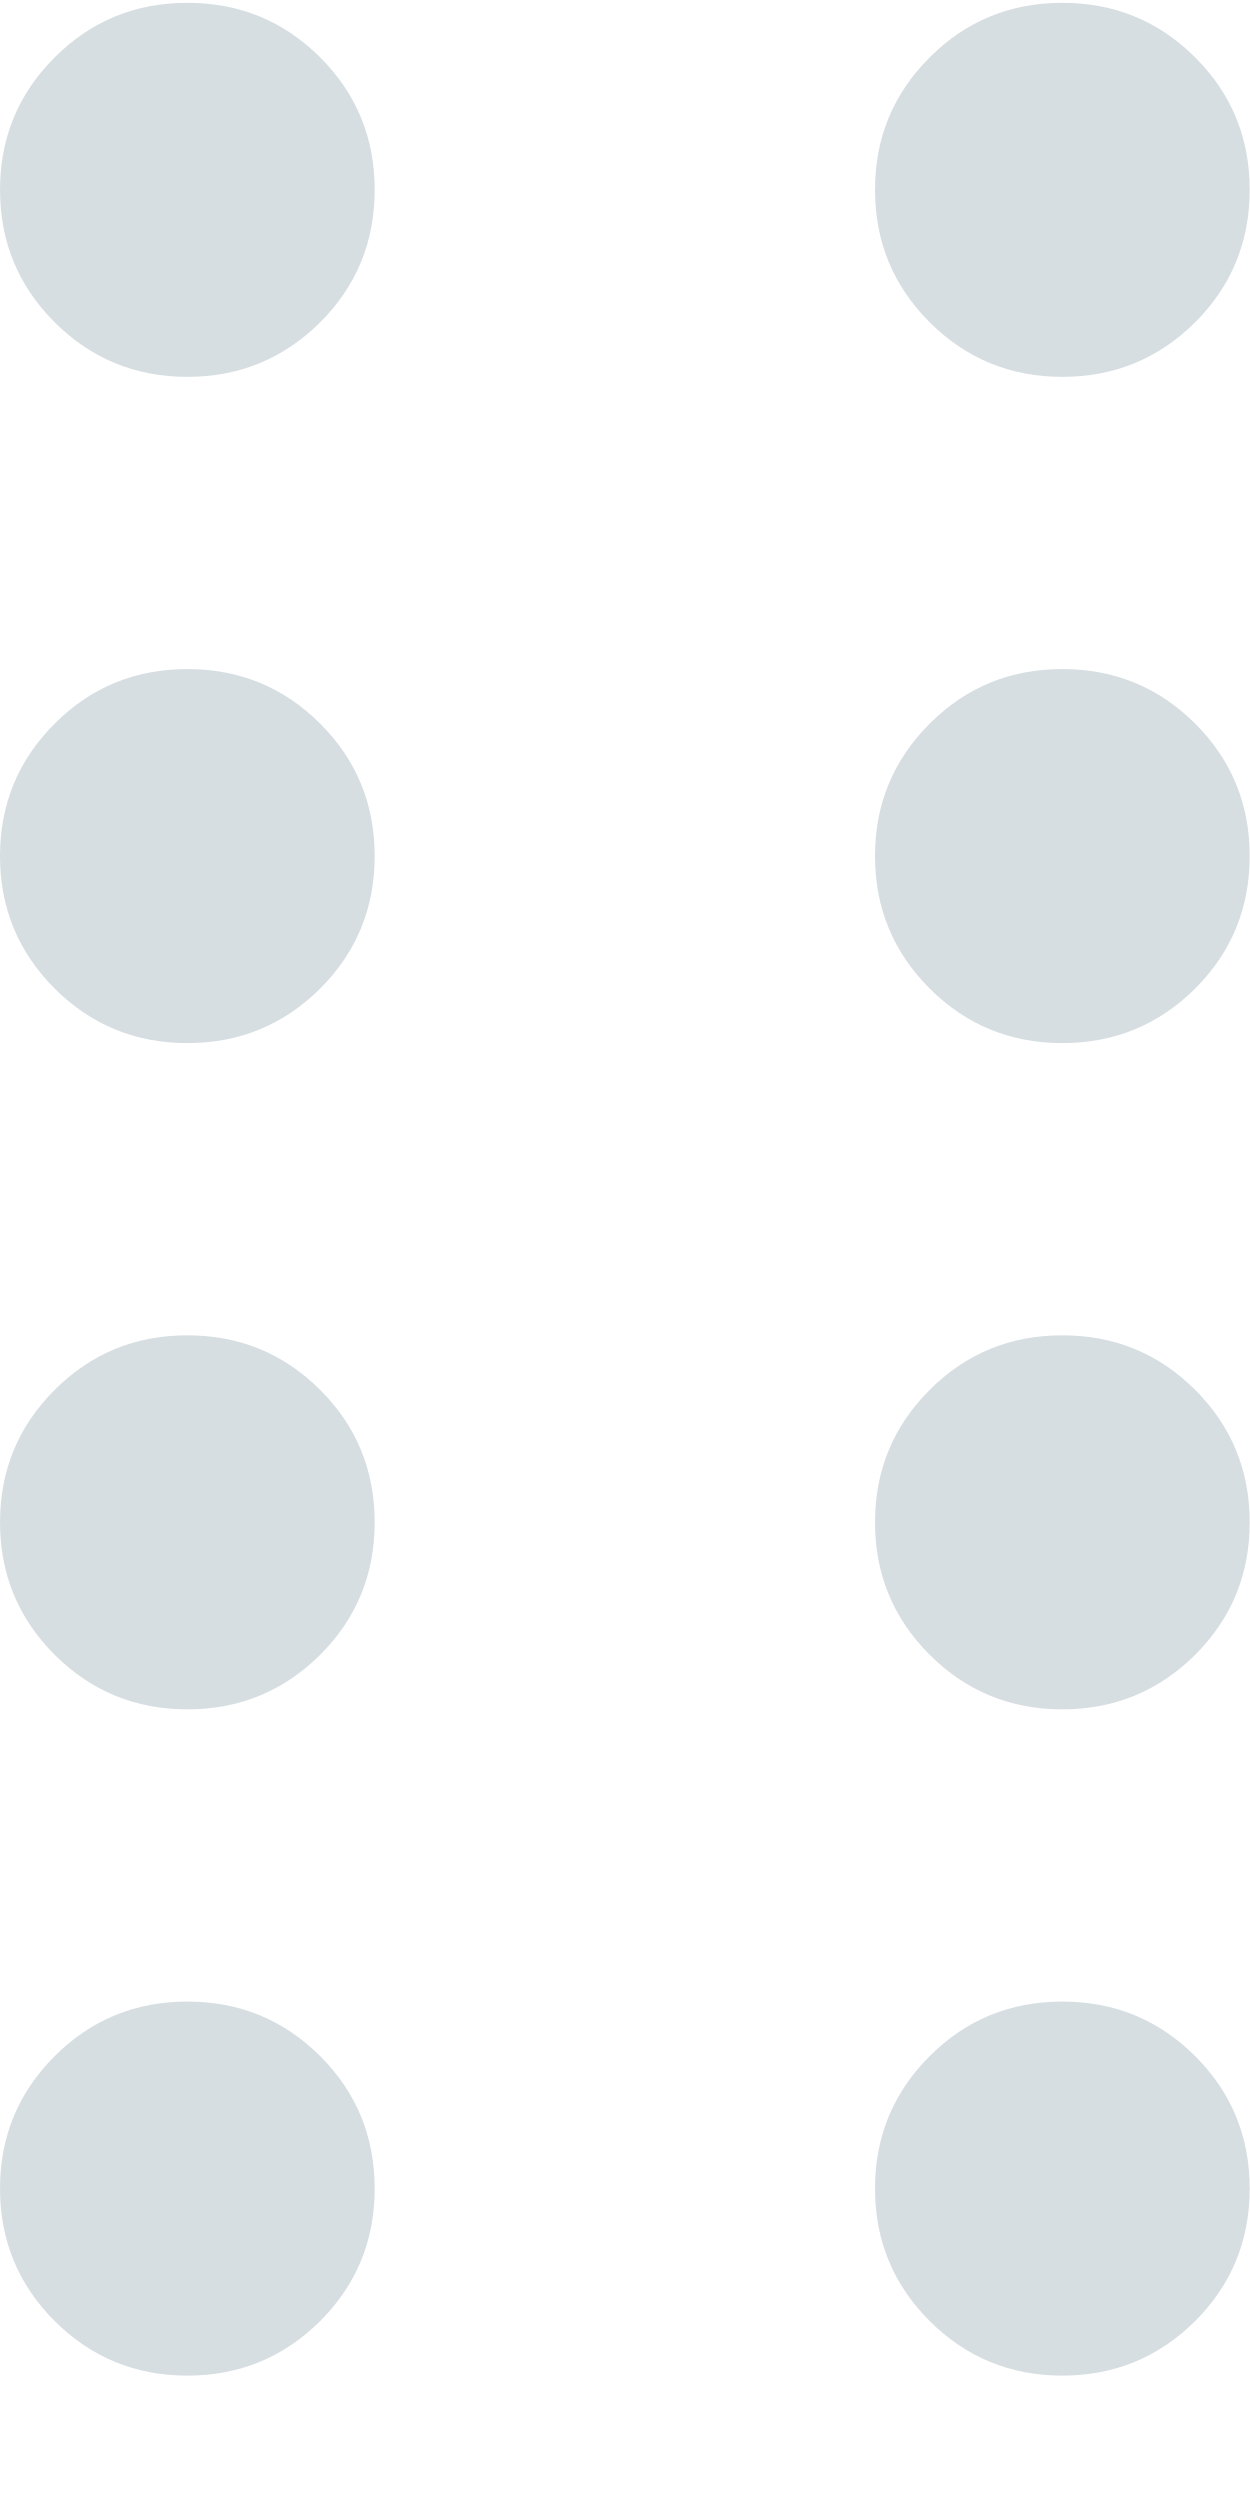
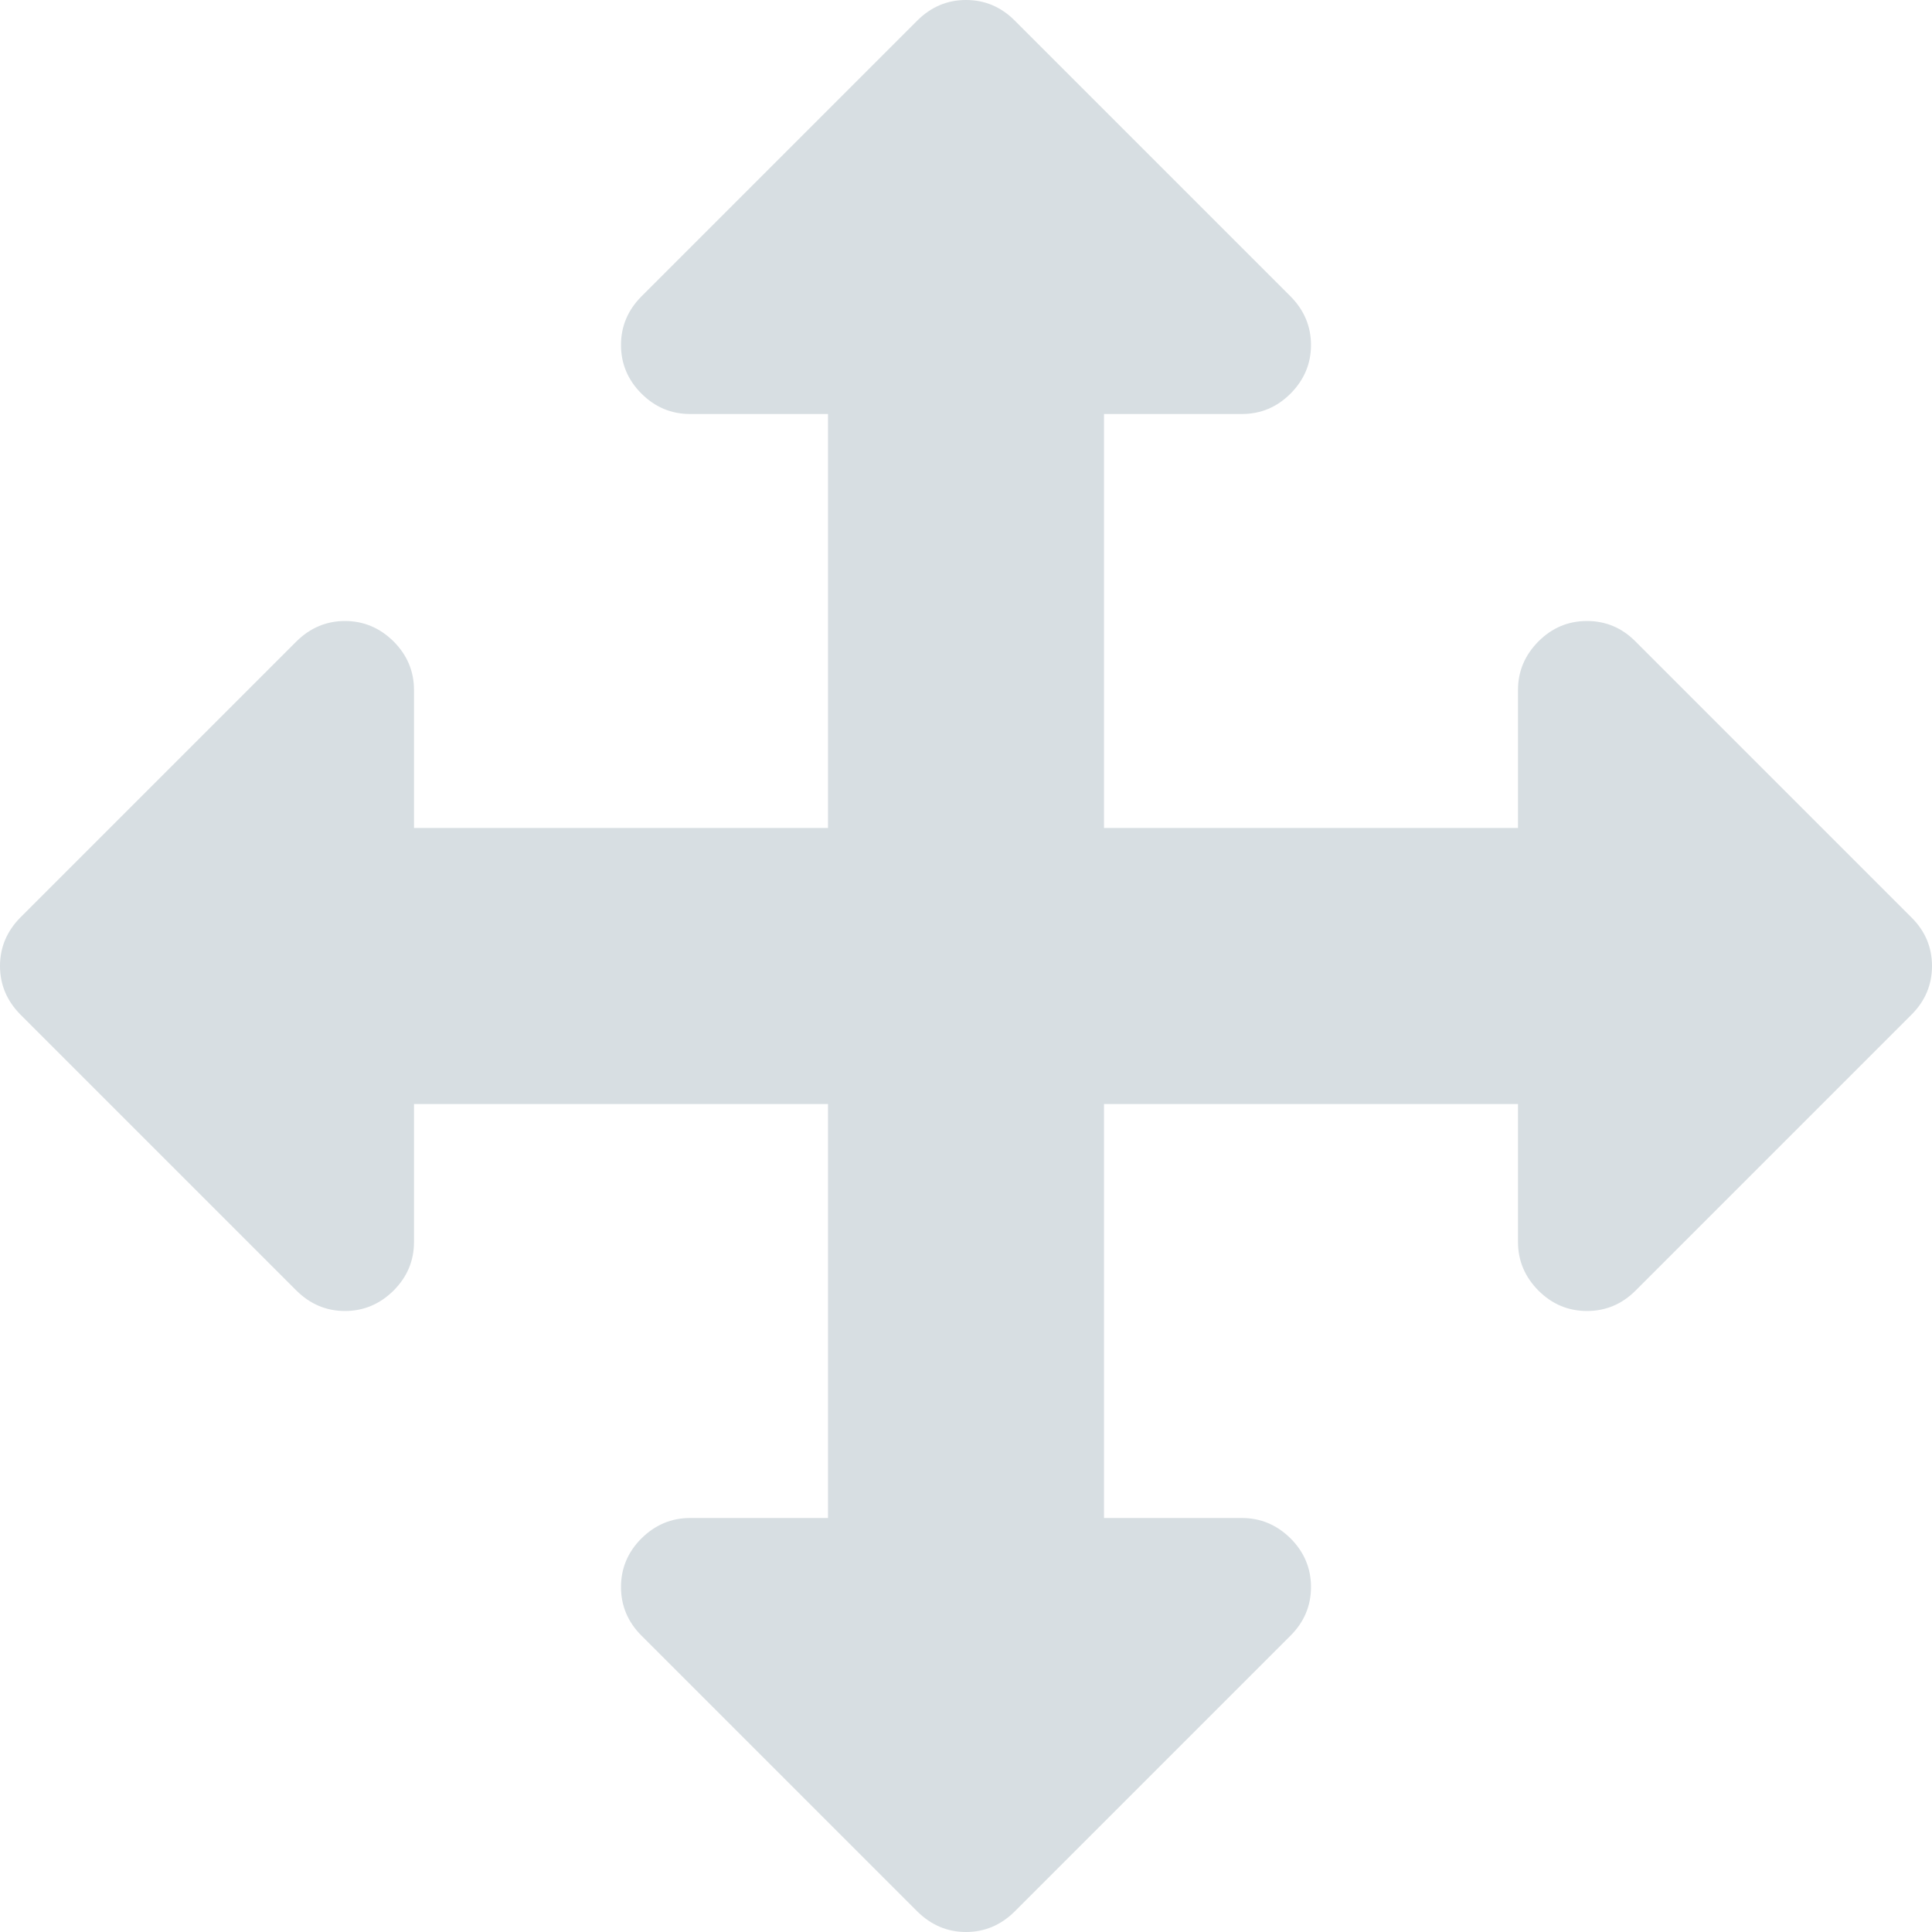
- <svg xmlns="http://www.w3.org/2000/svg" width="8px" height="16px" viewBox="0 0 8 16" version="1.1">
+ <svg xmlns="http://www.w3.org/2000/svg" width="14px" height="14px" viewBox="0 0 14 14" version="1.1">
  <defs />
  <g id="Page-1" stroke="none" stroke-width="1" fill="none" fill-rule="evenodd">
-     <g id="Random-Subtask-View---Single-Task-Page-Design" transform="translate(-802, -443)" fill="#D7DEE2" fill-rule="nonzero">
-       <g id="Group" transform="translate(802, 443)">
-         <path d="M1.199,4.282 C0.866,4.282 0.583,4.398 0.35,4.631 C0.117,4.864 0,5.146 0,5.479 C0,5.811 0.117,6.094 0.35,6.327 C0.583,6.559 0.866,6.676 1.199,6.676 C1.532,6.676 1.815,6.559 2.049,6.327 C2.282,6.094 2.398,5.811 2.398,5.479 C2.398,5.146 2.282,4.864 2.049,4.631 C1.815,4.398 1.532,4.282 1.199,4.282 Z" id="Shape" />
-         <path d="M1.199,0.018 C0.866,0.018 0.583,0.134 0.35,0.367 C0.117,0.6 6.56249991e-05,0.882 6.56249991e-05,1.215 C6.56249991e-05,1.547 0.117,1.83 0.35,2.063 C0.583,2.295 0.866,2.412 1.199,2.412 C1.532,2.412 1.815,2.295 2.049,2.063 C2.282,1.83 2.398,1.547 2.398,1.215 C2.398,0.882 2.282,0.6 2.049,0.367 C1.815,0.134 1.532,0.018 1.199,0.018 Z" id="Shape" />
-         <path d="M1.199,8.546 C0.866,8.546 0.583,8.662 0.35,8.895 C0.117,9.128 6.56249991e-05,9.41 6.56249991e-05,9.743 C6.56249991e-05,10.075 0.117,10.358 0.35,10.591 C0.583,10.823 0.866,10.94 1.199,10.94 C1.532,10.94 1.815,10.823 2.049,10.591 C2.282,10.358 2.398,10.075 2.398,9.743 C2.398,9.41 2.282,9.128 2.049,8.895 C1.815,8.662 1.532,8.546 1.199,8.546 Z" id="Shape" />
-         <path d="M1.199,12.81 C0.866,12.81 0.583,12.926 0.35,13.159 C0.117,13.392 0,13.674 0,14.007 C0,14.339 0.117,14.622 0.35,14.855 C0.583,15.087 0.866,15.204 1.199,15.204 C1.532,15.204 1.815,15.087 2.049,14.855 C2.282,14.622 2.398,14.339 2.398,14.007 C2.398,13.674 2.282,13.392 2.049,13.159 C1.815,12.926 1.532,12.81 1.199,12.81 Z" id="Shape" />
-         <path d="M6.799,4.282 C6.466,4.282 6.183,4.398 5.95,4.631 C5.717,4.864 5.6,5.146 5.6,5.479 C5.6,5.811 5.717,6.094 5.95,6.327 C6.183,6.559 6.466,6.676 6.799,6.676 C7.132,6.676 7.415,6.559 7.649,6.327 C7.882,6.094 7.998,5.811 7.998,5.479 C7.998,5.146 7.882,4.864 7.649,4.631 C7.415,4.398 7.132,4.282 6.799,4.282 Z" id="Shape" />
-         <path d="M6.799,0.018 C6.466,0.018 6.183,0.134 5.95,0.367 C5.717,0.6 5.6,0.882 5.6,1.215 C5.6,1.547 5.717,1.83 5.95,2.063 C6.183,2.295 6.466,2.412 6.799,2.412 C7.132,2.412 7.415,2.295 7.649,2.063 C7.882,1.83 7.998,1.547 7.998,1.215 C7.998,0.882 7.882,0.6 7.649,0.367 C7.415,0.134 7.132,0.018 6.799,0.018 Z" id="Shape" />
-         <path d="M6.799,8.546 C6.466,8.546 6.183,8.662 5.95,8.895 C5.717,9.128 5.6,9.41 5.6,9.743 C5.6,10.075 5.717,10.358 5.95,10.591 C6.183,10.823 6.466,10.94 6.799,10.94 C7.132,10.94 7.415,10.823 7.649,10.591 C7.882,10.358 7.998,10.075 7.998,9.743 C7.998,9.41 7.882,9.128 7.649,8.895 C7.415,8.662 7.132,8.546 6.799,8.546 Z" id="Shape" />
-         <path d="M6.799,12.81 C6.466,12.81 6.183,12.926 5.95,13.159 C5.717,13.392 5.6,13.674 5.6,14.007 C5.6,14.339 5.717,14.622 5.95,14.855 C6.183,15.087 6.466,15.204 6.799,15.204 C7.132,15.204 7.415,15.087 7.649,14.855 C7.882,14.622 7.998,14.339 7.998,14.007 C7.998,13.674 7.882,13.392 7.649,13.159 C7.415,12.926 7.132,12.81 6.799,12.81 Z" id="Shape" />
-       </g>
+     <g id="Simple-List-Style---Task-List-Page-Design" transform="translate(-850, -531)" fill="#D7DEE2" fill-rule="nonzero">
+       <path d="M863.851,537.648 L861.851,535.648 C861.753,535.549 861.635,535.5 861.5,535.5 C861.364,535.5 861.247,535.549 861.148,535.648 C861.049,535.748 861,535.865 861,536 L861,537 L858,537 L858,534 L859,534 C859.135,534 859.253,533.951 859.352,533.852 C859.45,533.753 859.5,533.636 859.5,533.5 C859.5,533.365 859.45,533.247 859.352,533.148 L857.352,531.148 C857.253,531.049 857.135,531 857,531 C856.864,531 856.747,531.05 856.648,531.148 L854.648,533.148 C854.549,533.248 854.5,533.365 854.5,533.5 C854.5,533.635 854.549,533.753 854.648,533.852 C854.747,533.951 854.865,534 855,534 L856,534 L856,537 L853,537 L853,536 C853,535.865 852.951,535.747 852.852,535.648 C852.753,535.55 852.635,535.5 852.5,535.5 C852.365,535.5 852.247,535.55 852.148,535.648 L850.148,537.648 C850.05,537.747 850,537.865 850,538 C850,538.135 850.05,538.253 850.148,538.352 L852.148,540.352 C852.247,540.45 852.364,540.5 852.5,540.5 C852.635,540.5 852.753,540.45 852.852,540.352 C852.951,540.253 853,540.135 853,540 L853,539 L856,539 L856,542 L855,542 C854.865,542 854.747,542.05 854.648,542.148 C854.549,542.247 854.5,542.365 854.5,542.5 C854.5,542.635 854.549,542.753 854.648,542.852 L856.648,544.852 C856.748,544.95 856.865,545 857,545 C857.135,545 857.253,544.95 857.352,544.852 L859.352,542.852 C859.451,542.753 859.5,542.635 859.5,542.5 C859.5,542.365 859.451,542.247 859.352,542.148 C859.253,542.05 859.135,542 859,542 L858,542 L858,539 L861,539 L861,540 C861,540.136 861.05,540.253 861.148,540.352 C861.247,540.451 861.365,540.5 861.5,540.5 C861.635,540.5 861.753,540.451 861.852,540.352 L863.852,538.352 C863.951,538.253 864,538.135 864,538 C864,537.865 863.951,537.747 863.851,537.648 Z" id="Shape-Copy-14" />
    </g>
  </g>
</svg>
